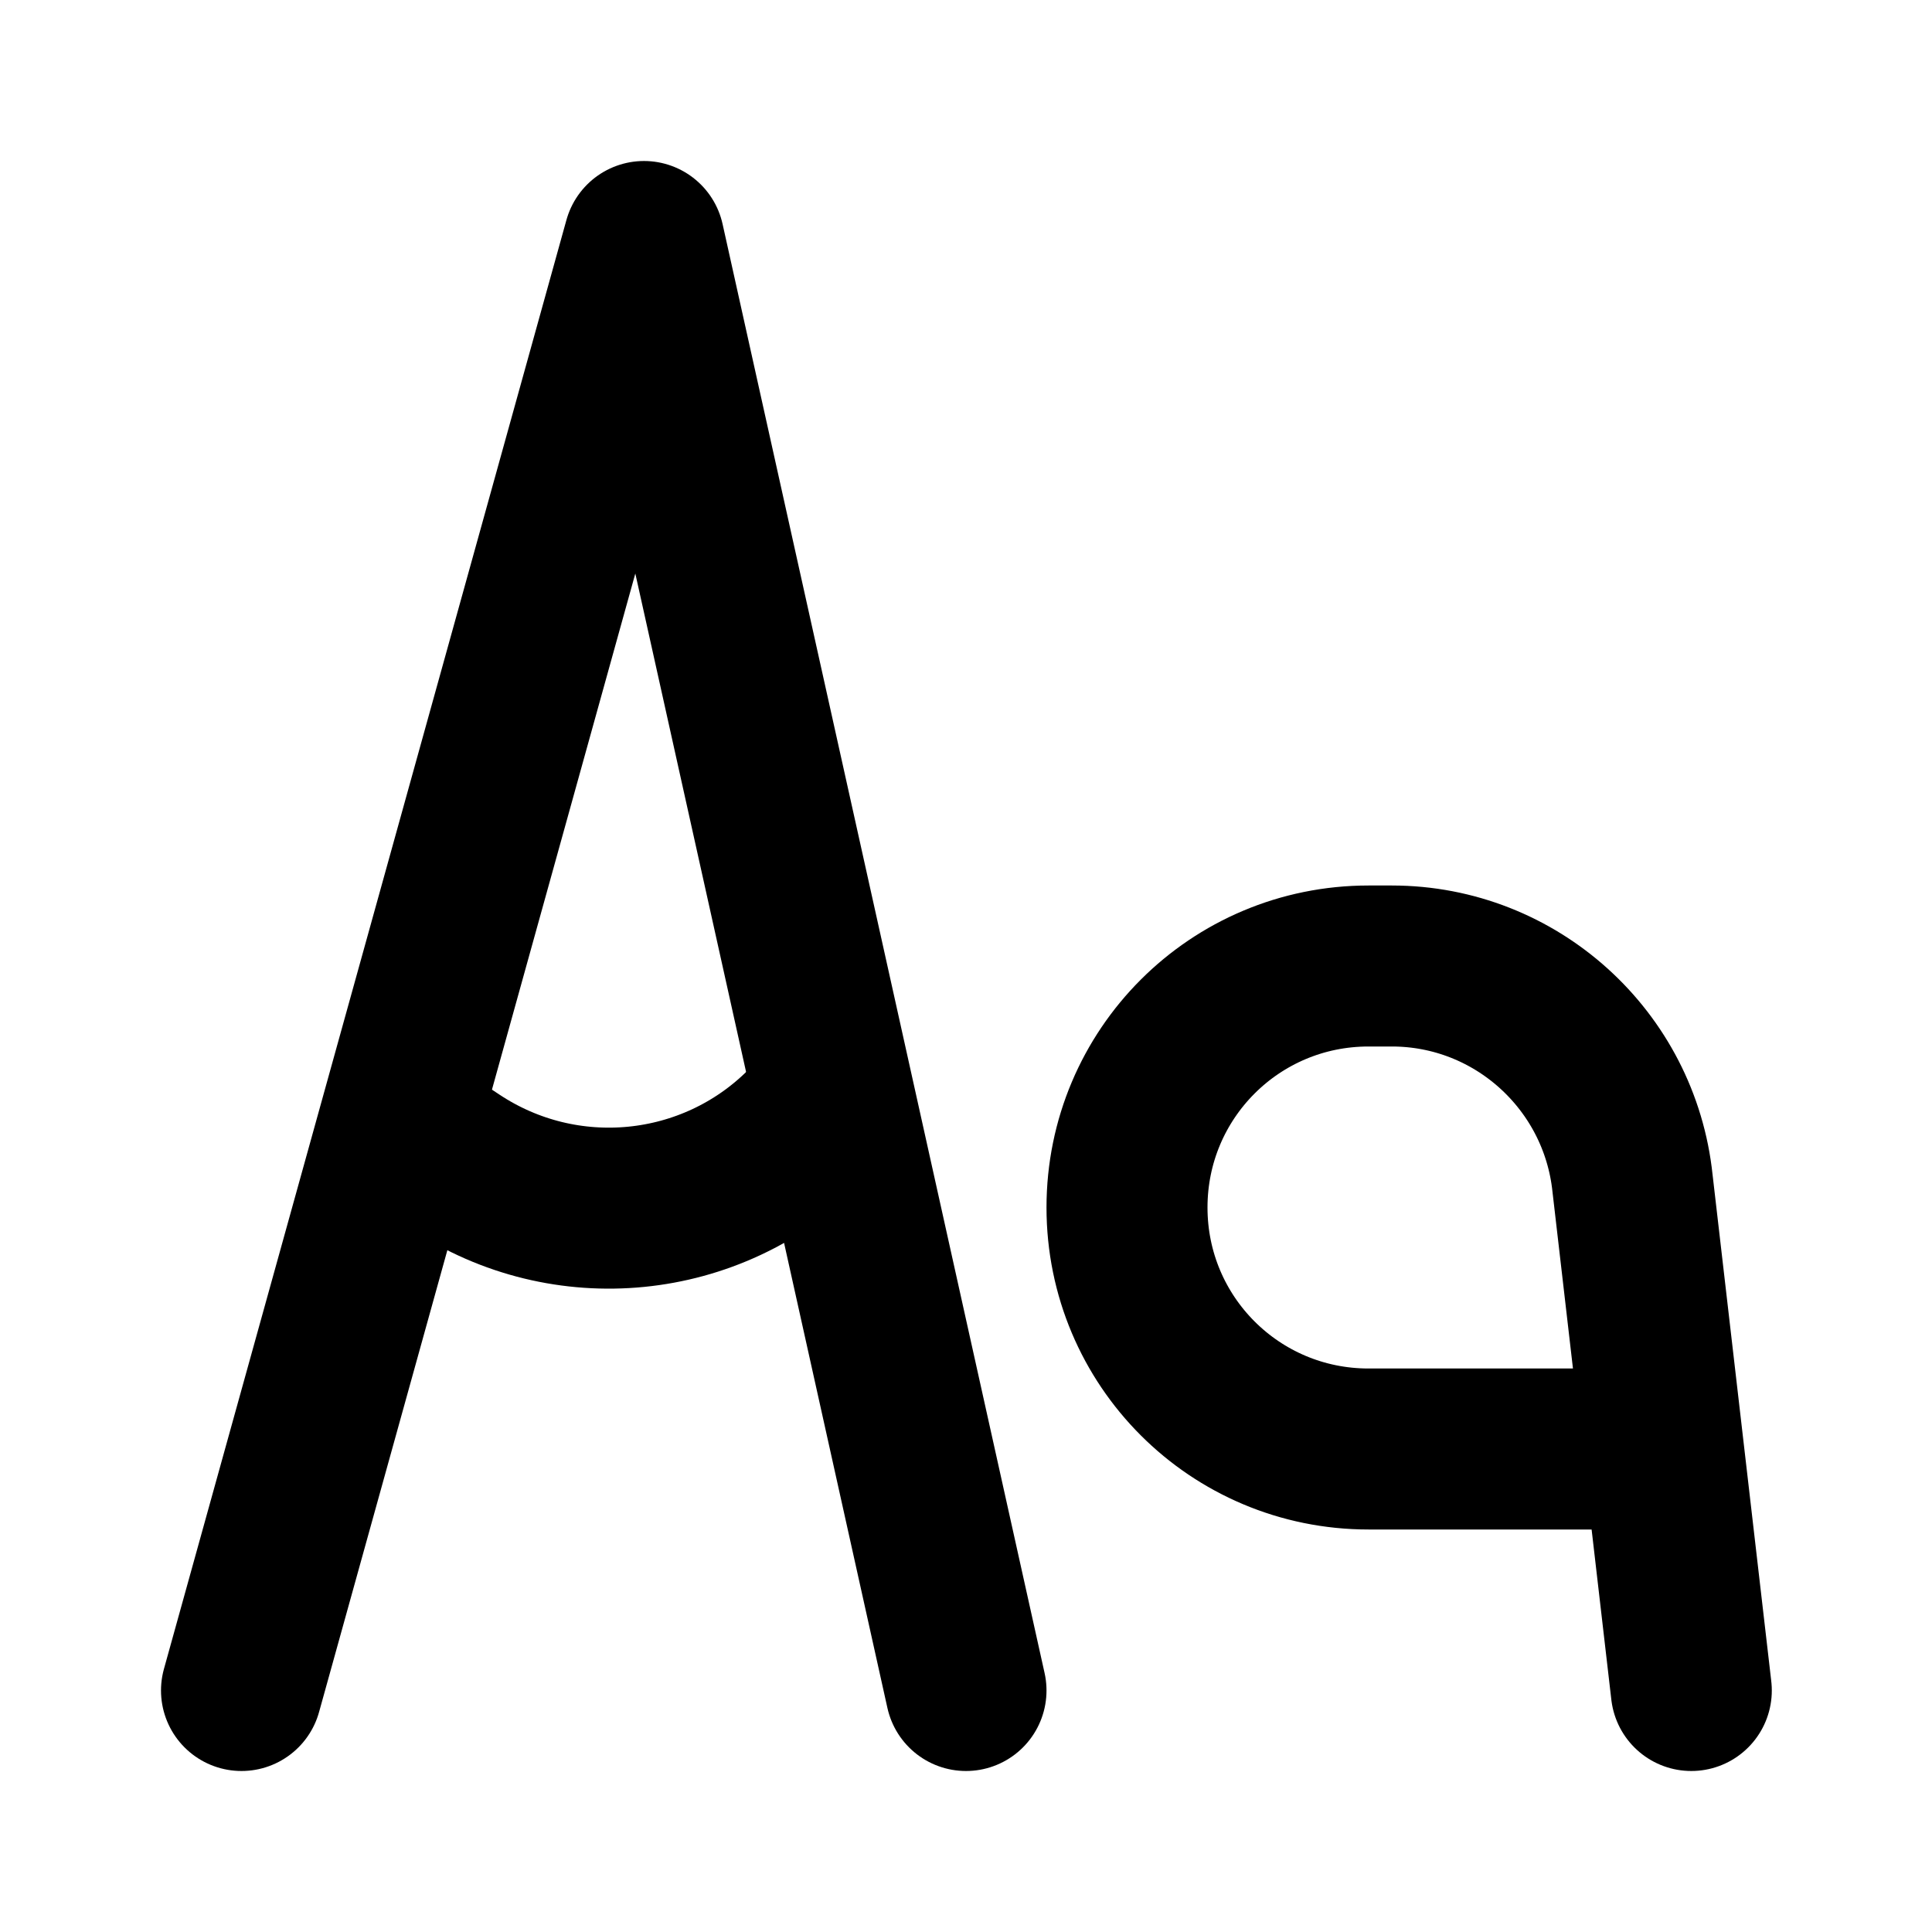
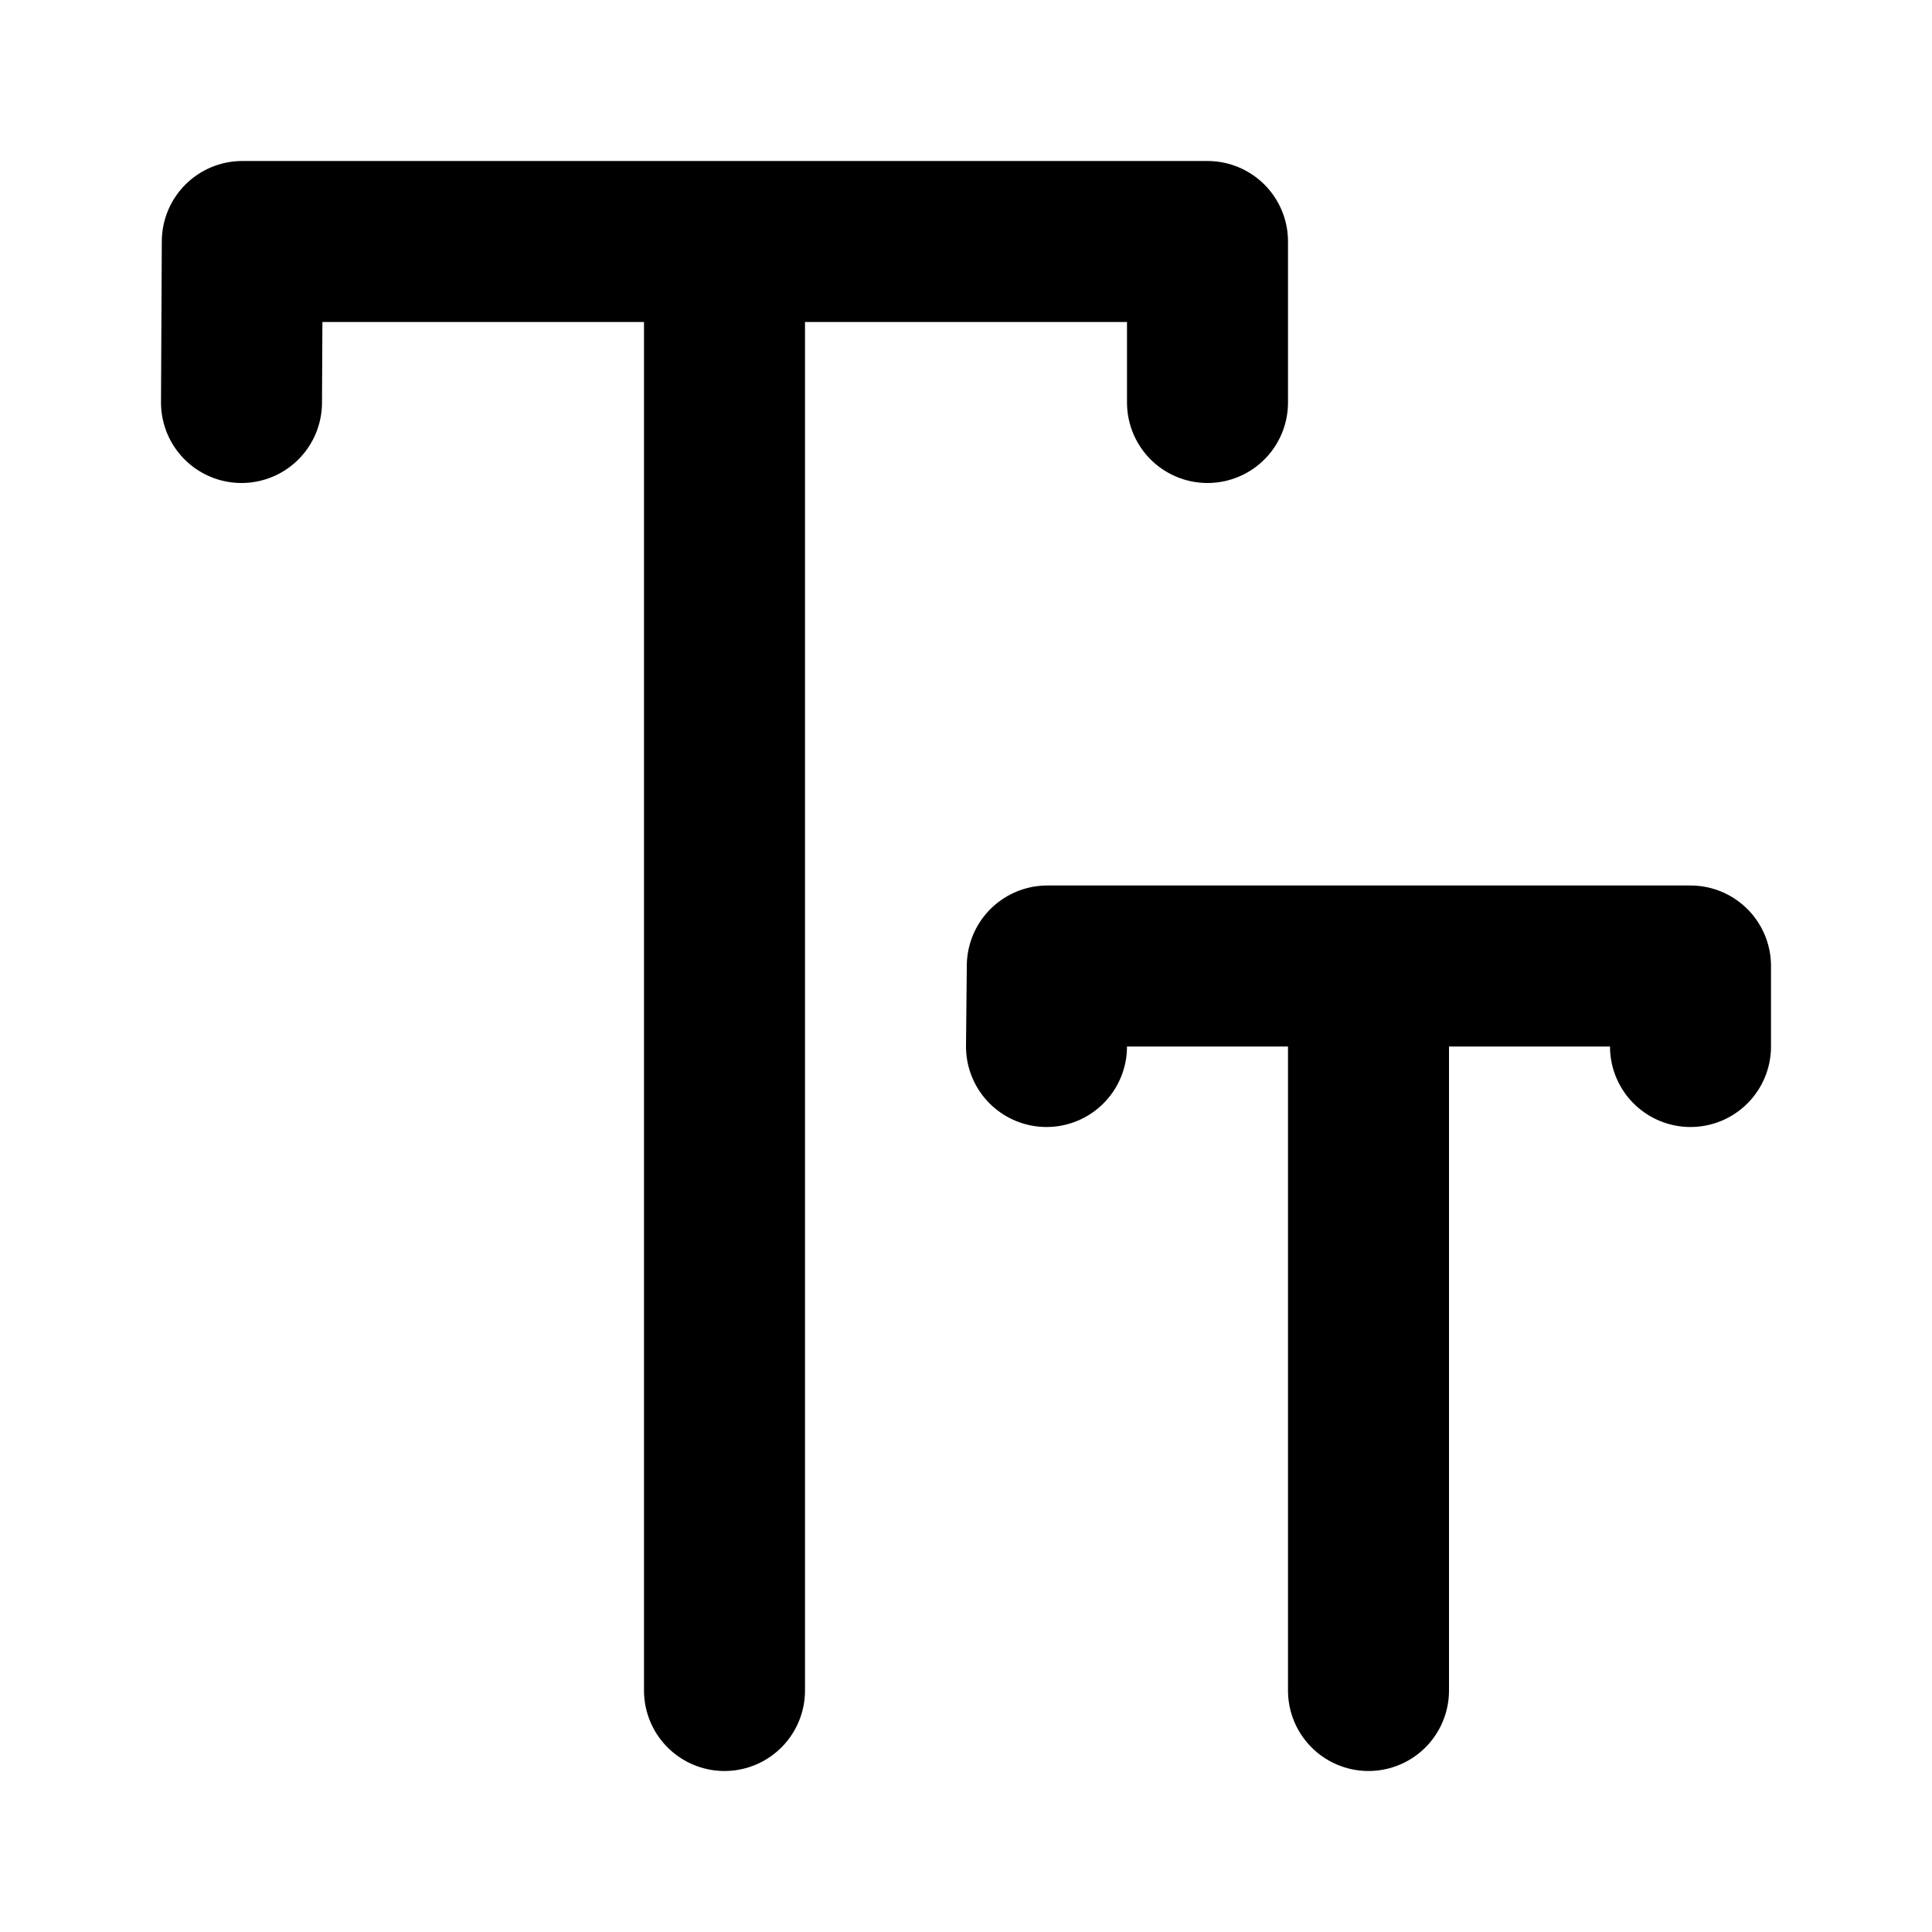
<svg xmlns="http://www.w3.org/2000/svg" viewBox="0 0 24 24" fill="none" stroke="currentColor" stroke-linecap="round" stroke-linejoin="round" stroke-width="2">
-   <path d="M20 18h-3c-1.66 0-3-1.34-3-3h0c0-1.66 1.34-3 3-3h.29c1.54 0 2.83 1.17 2.99 2.7l.73 6.3M3 21 8 3l4 18" />
-   <path d="m5 14 .65.43c1.37.91 3.19.73 4.35-.43h0" />
+   <path d="M9 4v17M3 5l.01-2H15v2m2 7v9m-4-8 .01-1H21v1" />
</svg>
